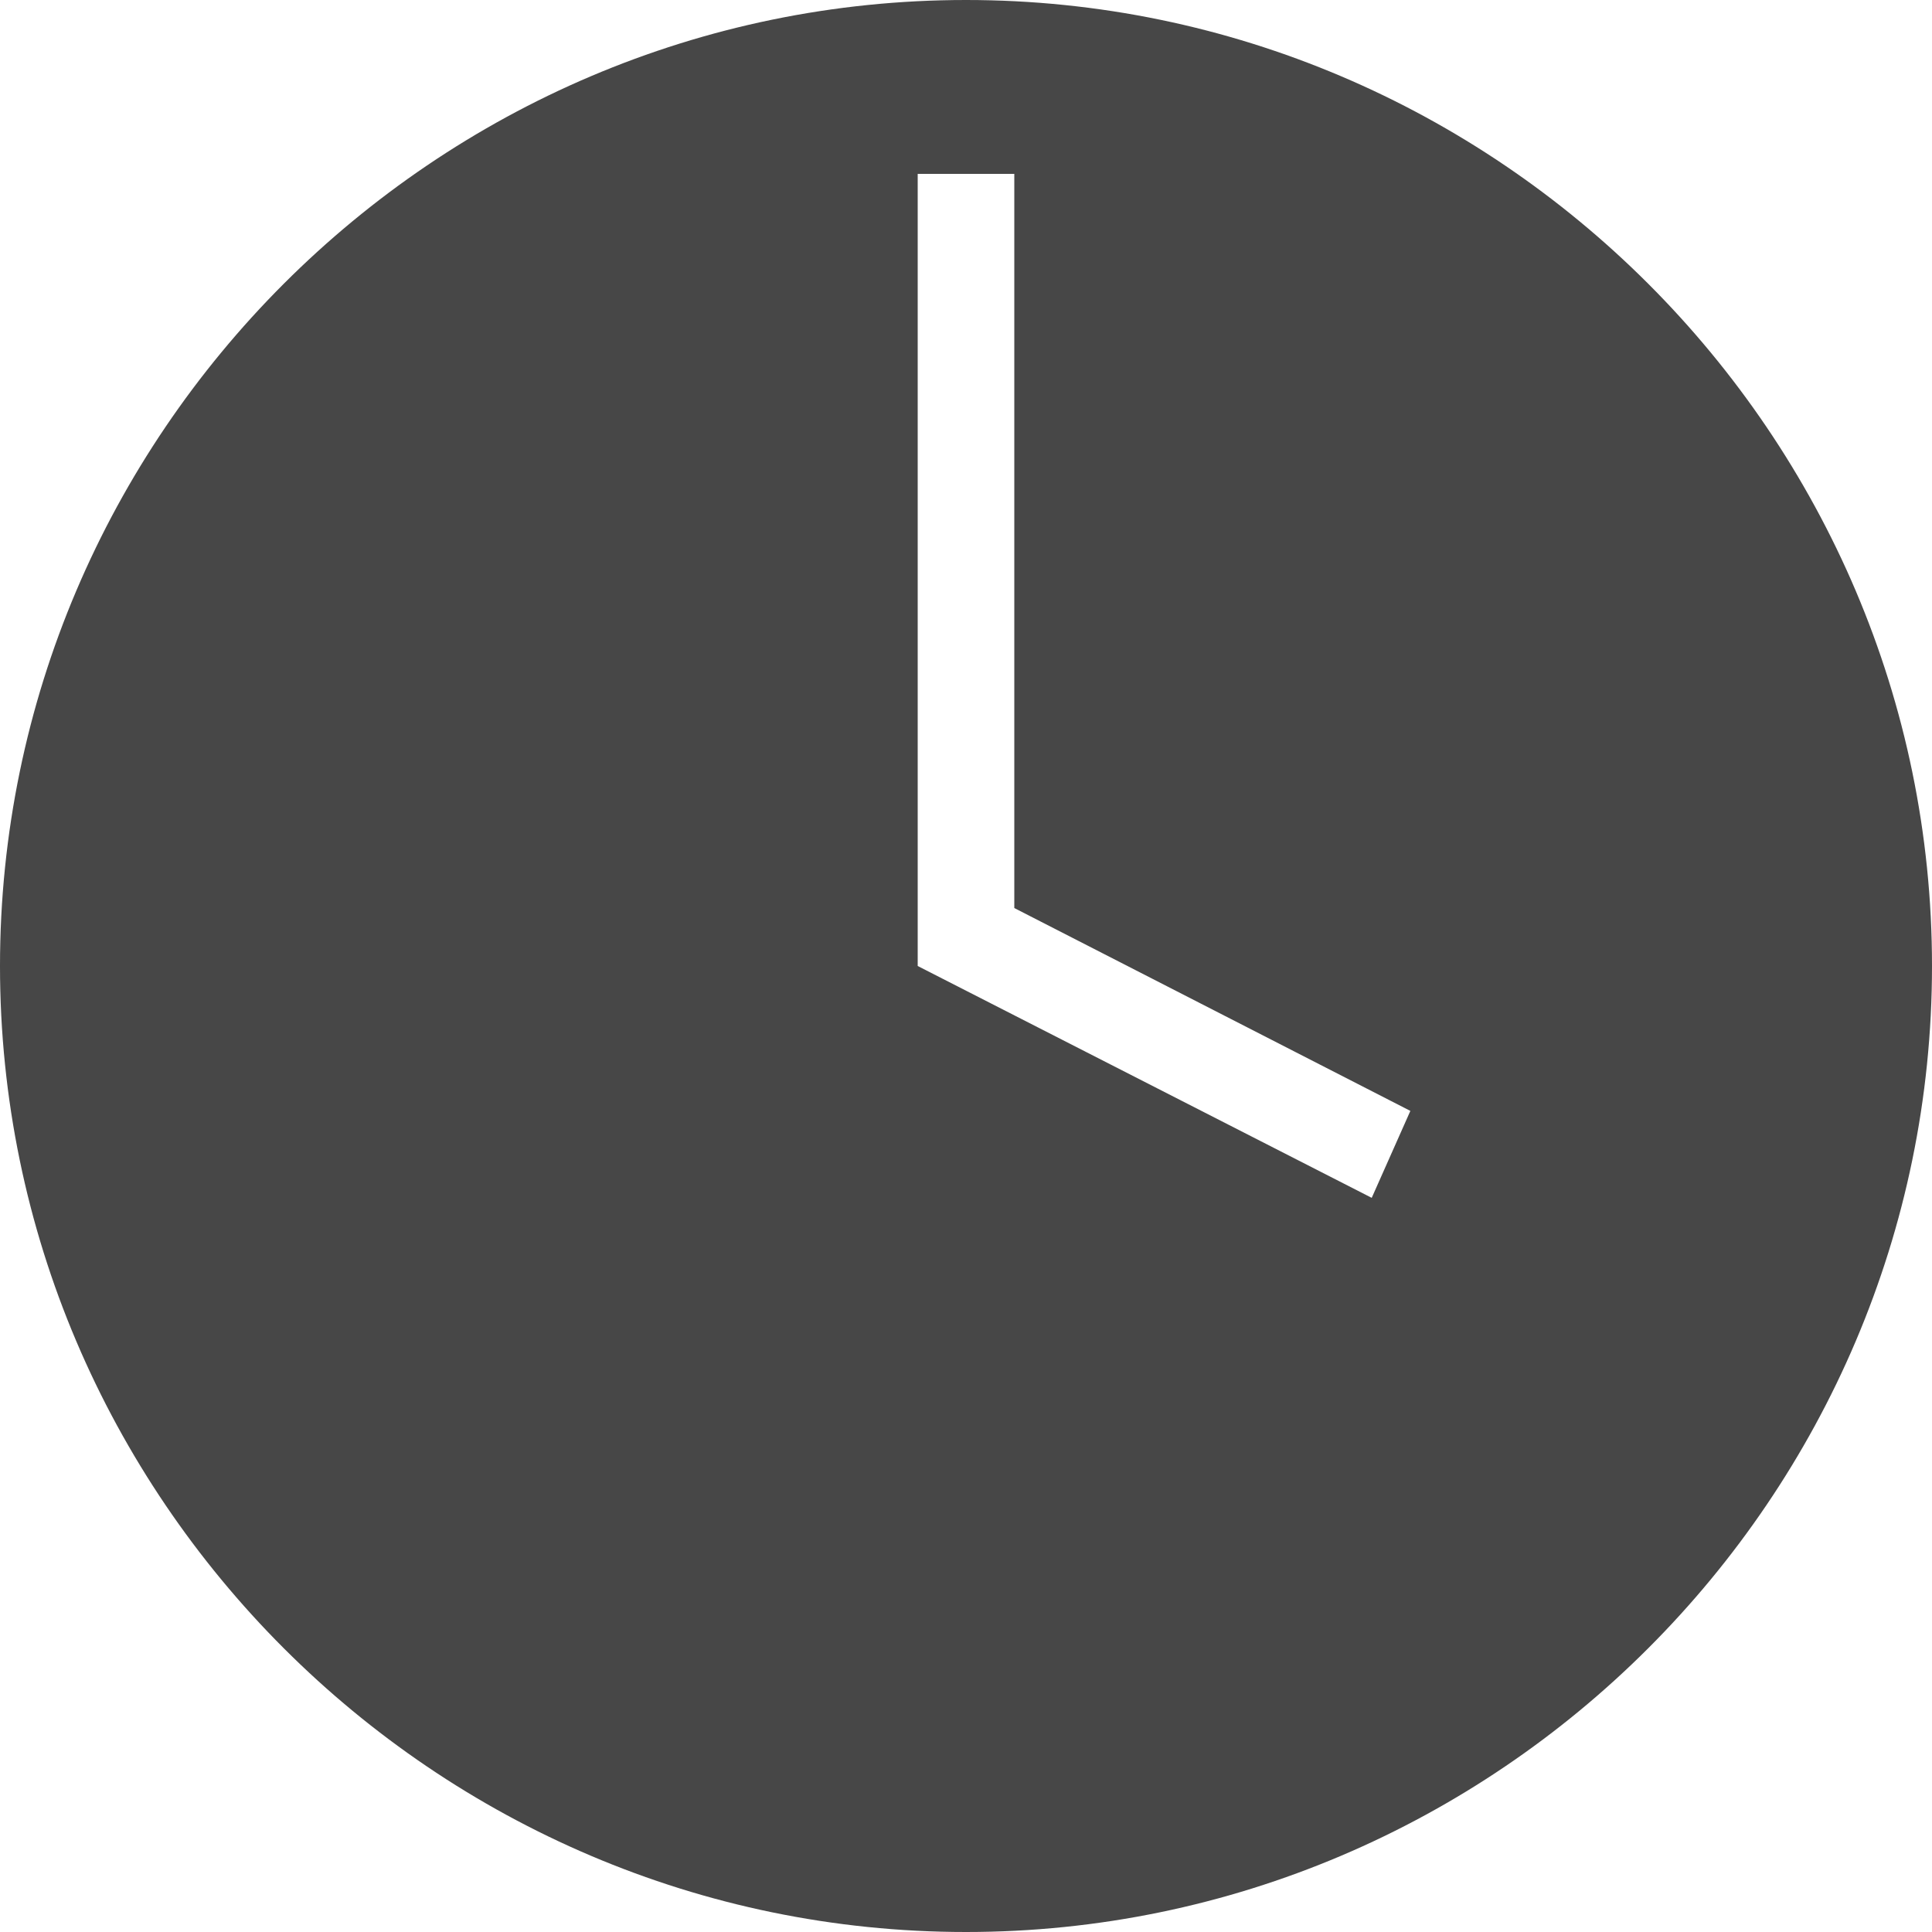
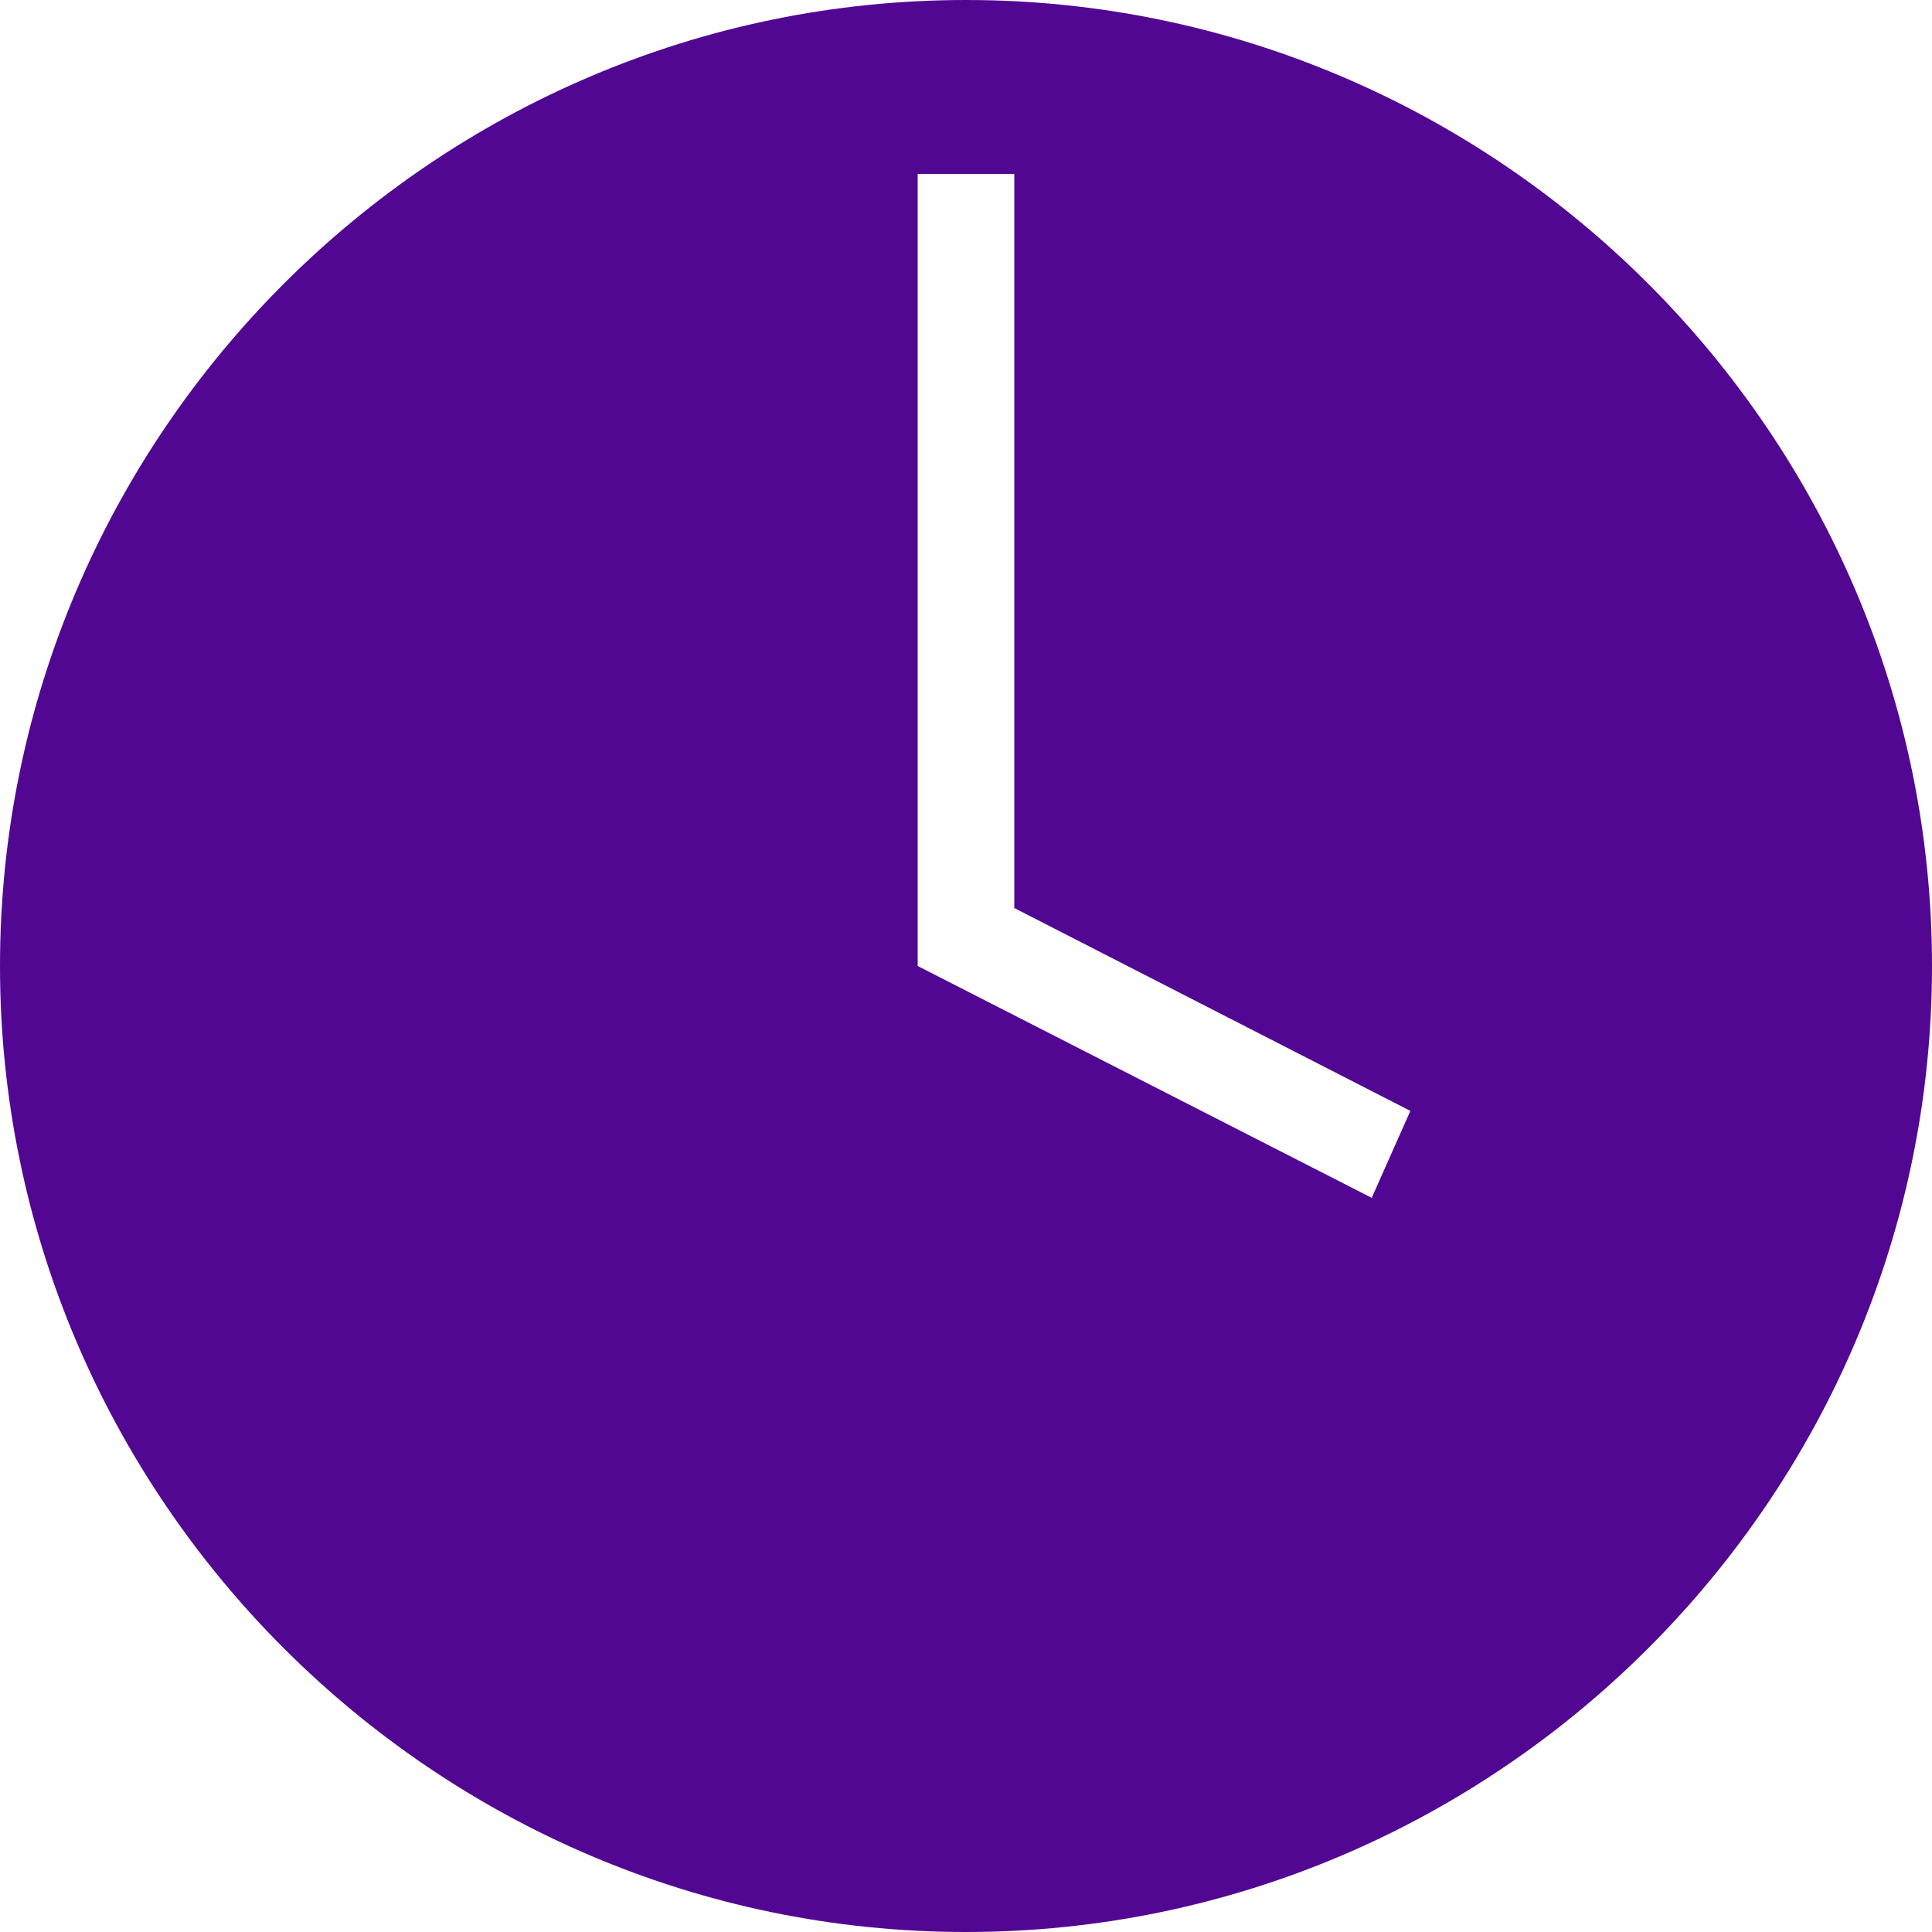
- <svg xmlns="http://www.w3.org/2000/svg" version="1.1" id="Layer_1" x="0px" y="0px" viewBox="0 0 20 20" style="enable-background:new 0 0 20 20;" xml:space="preserve">
-   <style type="text/css">
- 	.st0{fill:#474747;}
- </style>
-   <path class="st0" d="M10,0C4.5,0,0,4.5,0,10s4.5,10,10,10s10-4.5,10-10S15.5,0,10,0z M14.2,12.4L9.5,10V1.8h1v7.6l4.1,2.1L14.2,12.4  z" />
+ <svg xmlns="http://www.w3.org/2000/svg" version="1.1" viewBox="0 0 20 20">
+   <defs>
+     <style>
+       .cls-1 {
+         fill: #520793;
+       }
+     </style>
+   </defs>
+   <g>
+     <g id="Layer_1">
+       <g id="Layer_1-2" data-name="Layer_1">
+         <path class="cls-1" d="M10,0C4.5,0,0,4.5,0,10s4.5,10,10,10,10-4.5,10-10S15.5,0,10,0ZM14.2,12.4l-4.7-2.4V1.8h1v7.6l4.1,2.1s-.4.9-.4.9Z" />
+       </g>
+     </g>
+   </g>
</svg>
